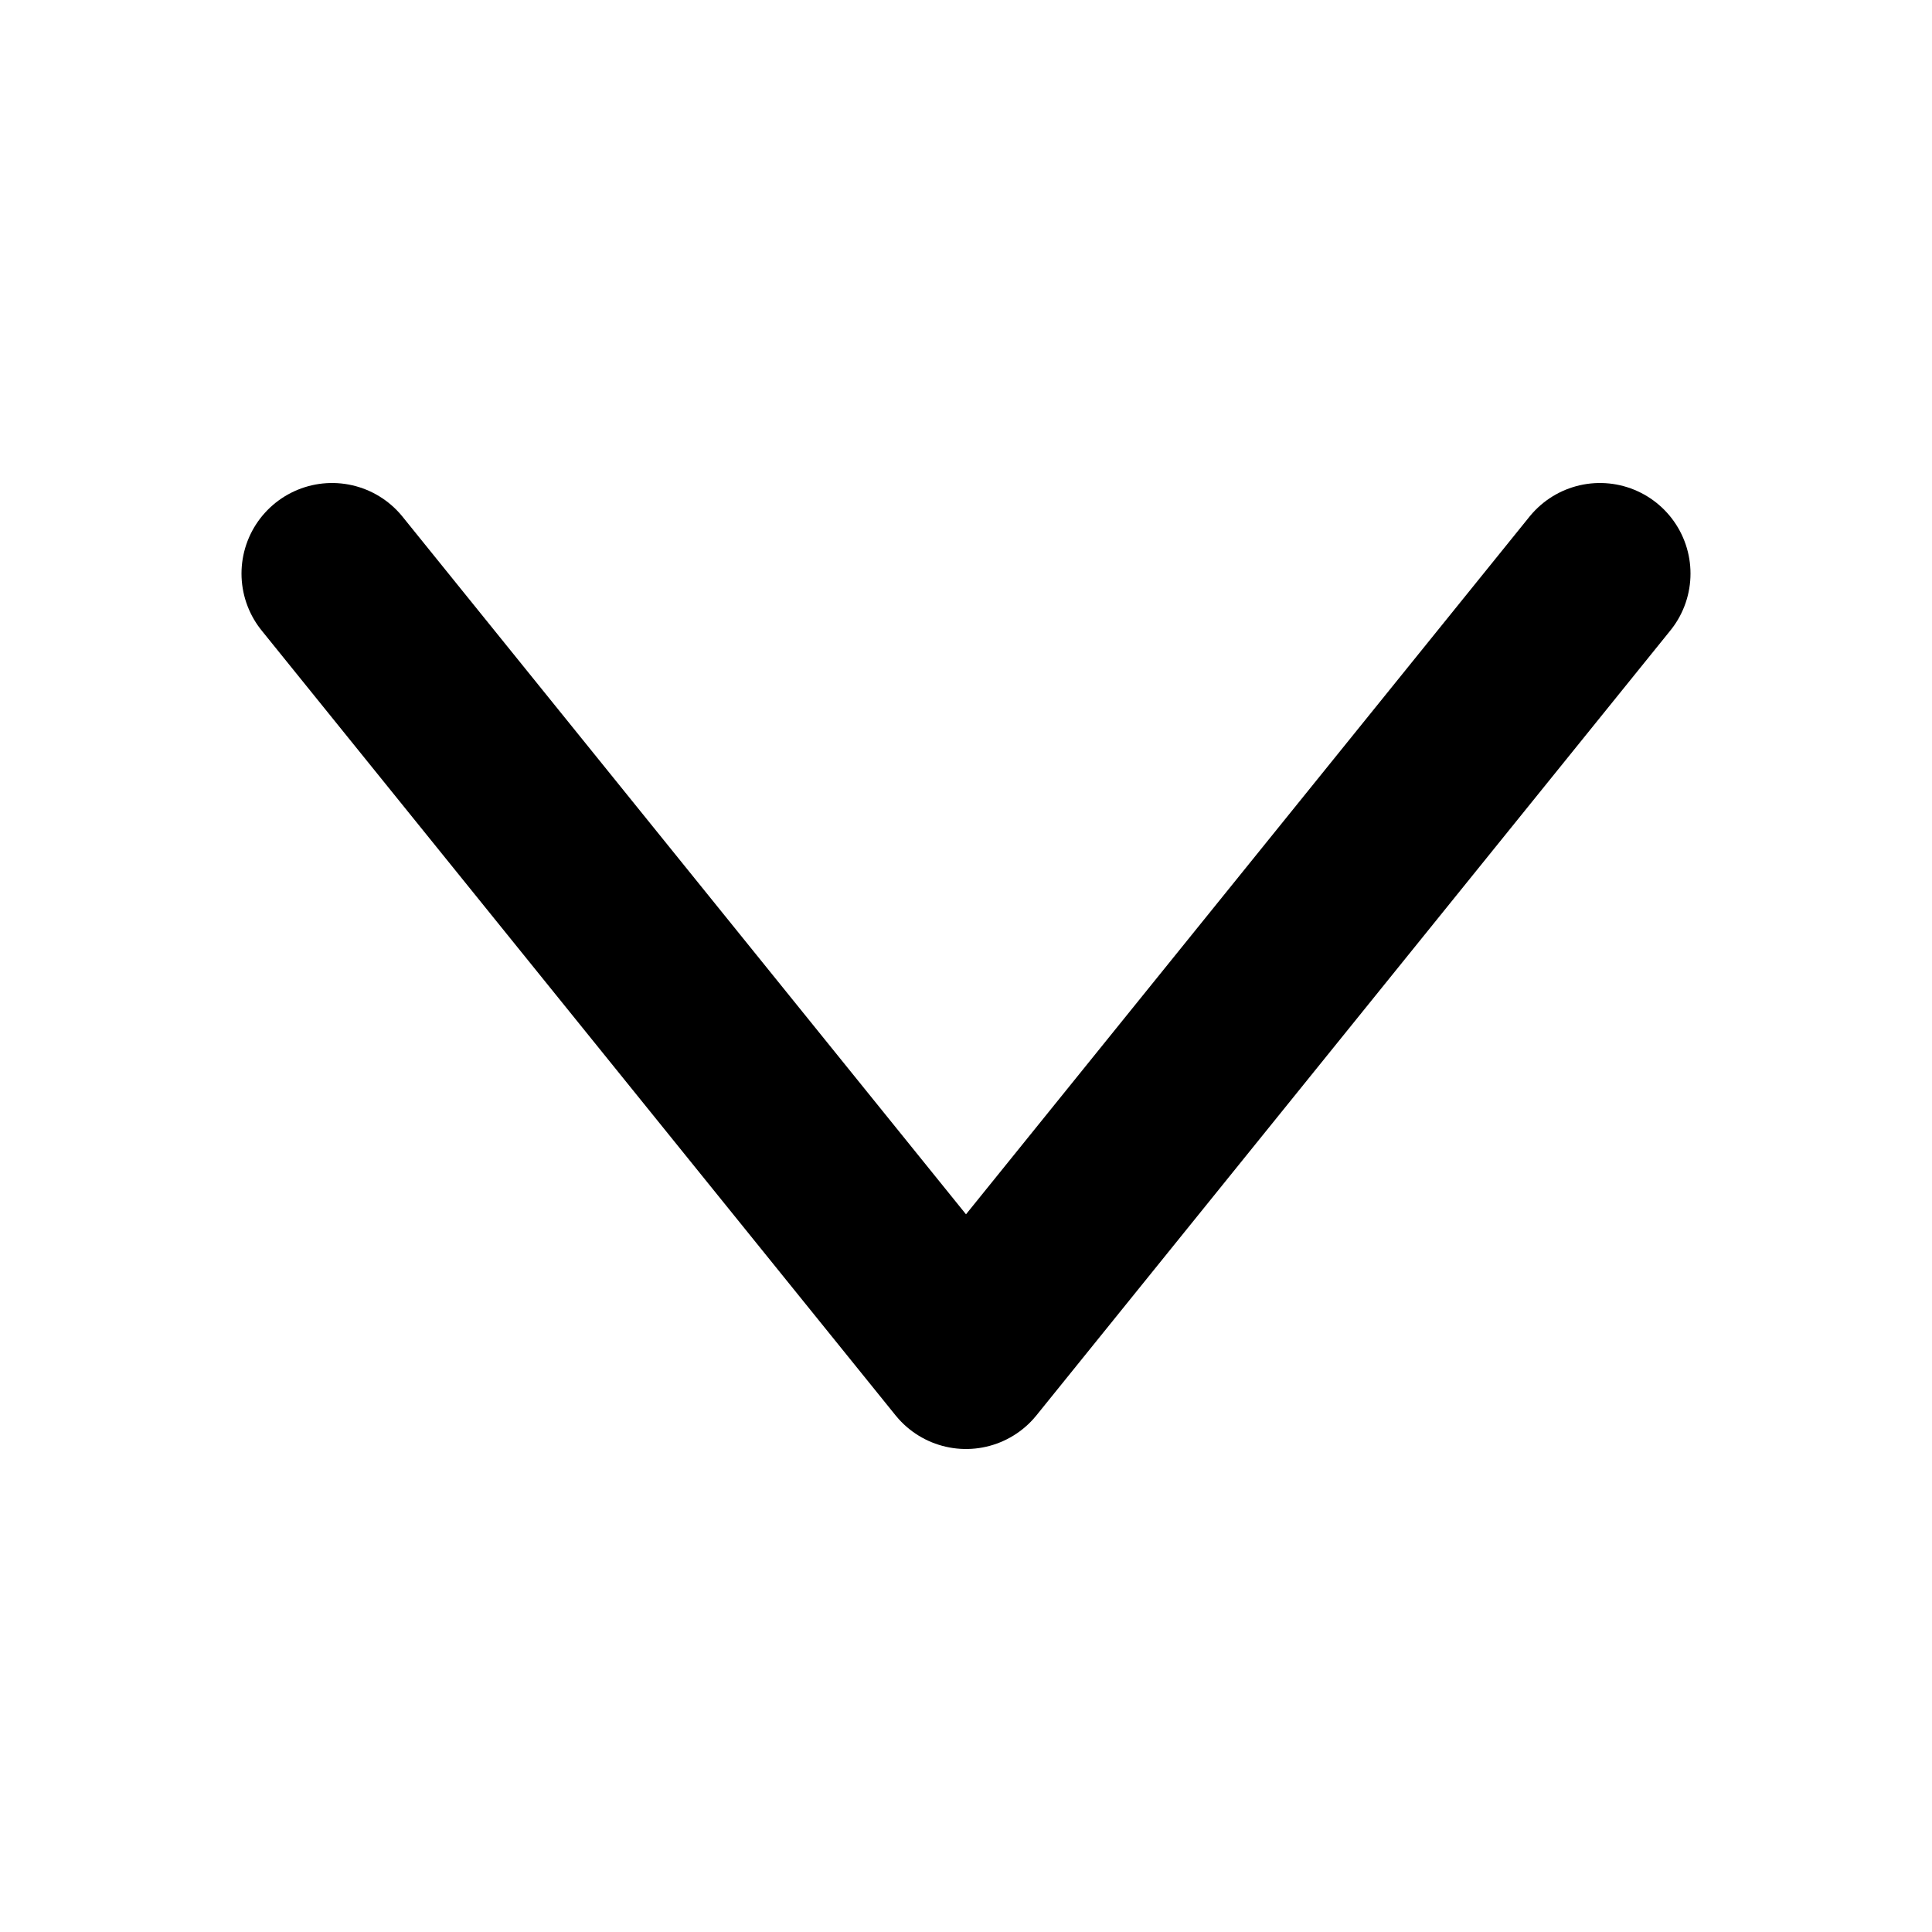
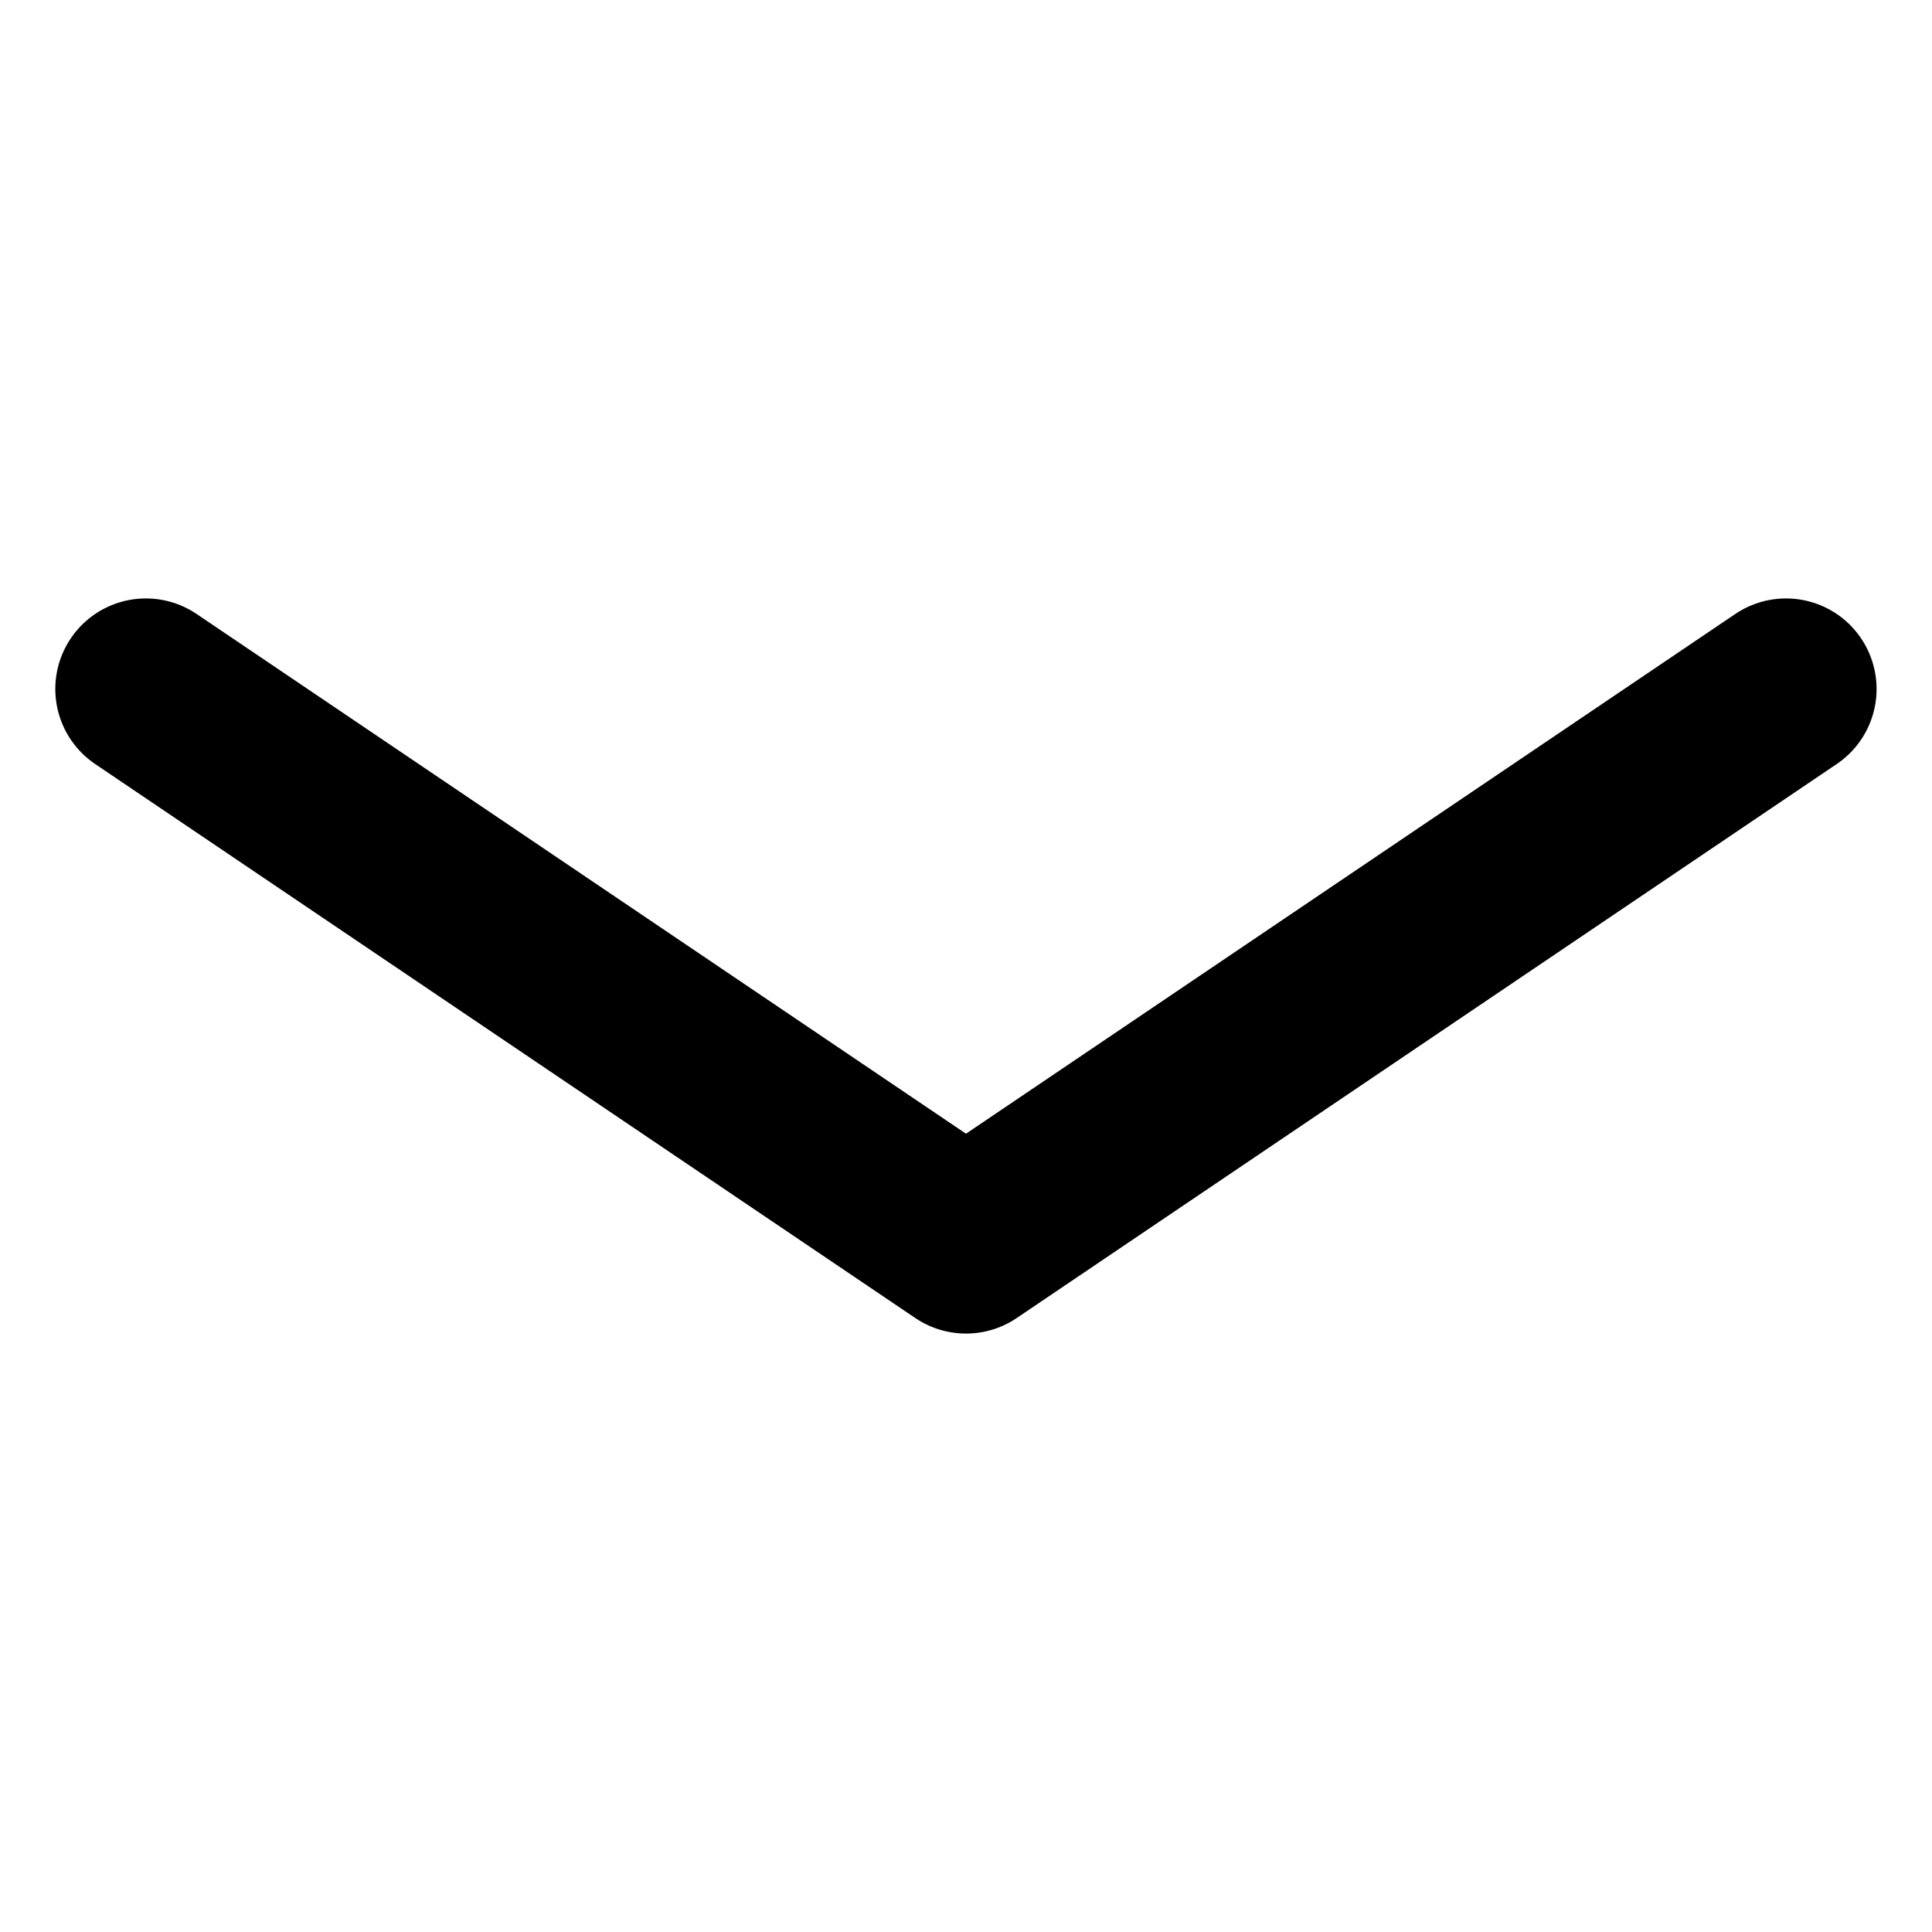
<svg xmlns="http://www.w3.org/2000/svg" width="16" height="16" viewBox="0 0 16 16" fill="none" data-fui-icon="true">
-   <path d="M13.25 4.75L8 11.25L2.75 4.75" stroke="currentColor" stroke-width="1.5" stroke-linecap="round" stroke-linejoin="round" />
+   <path d="M14.791 5.706L8 10.294L1.208 5.706" stroke="currentColor" stroke-width="1.5" stroke-linecap="round" stroke-linejoin="round" />
</svg>
